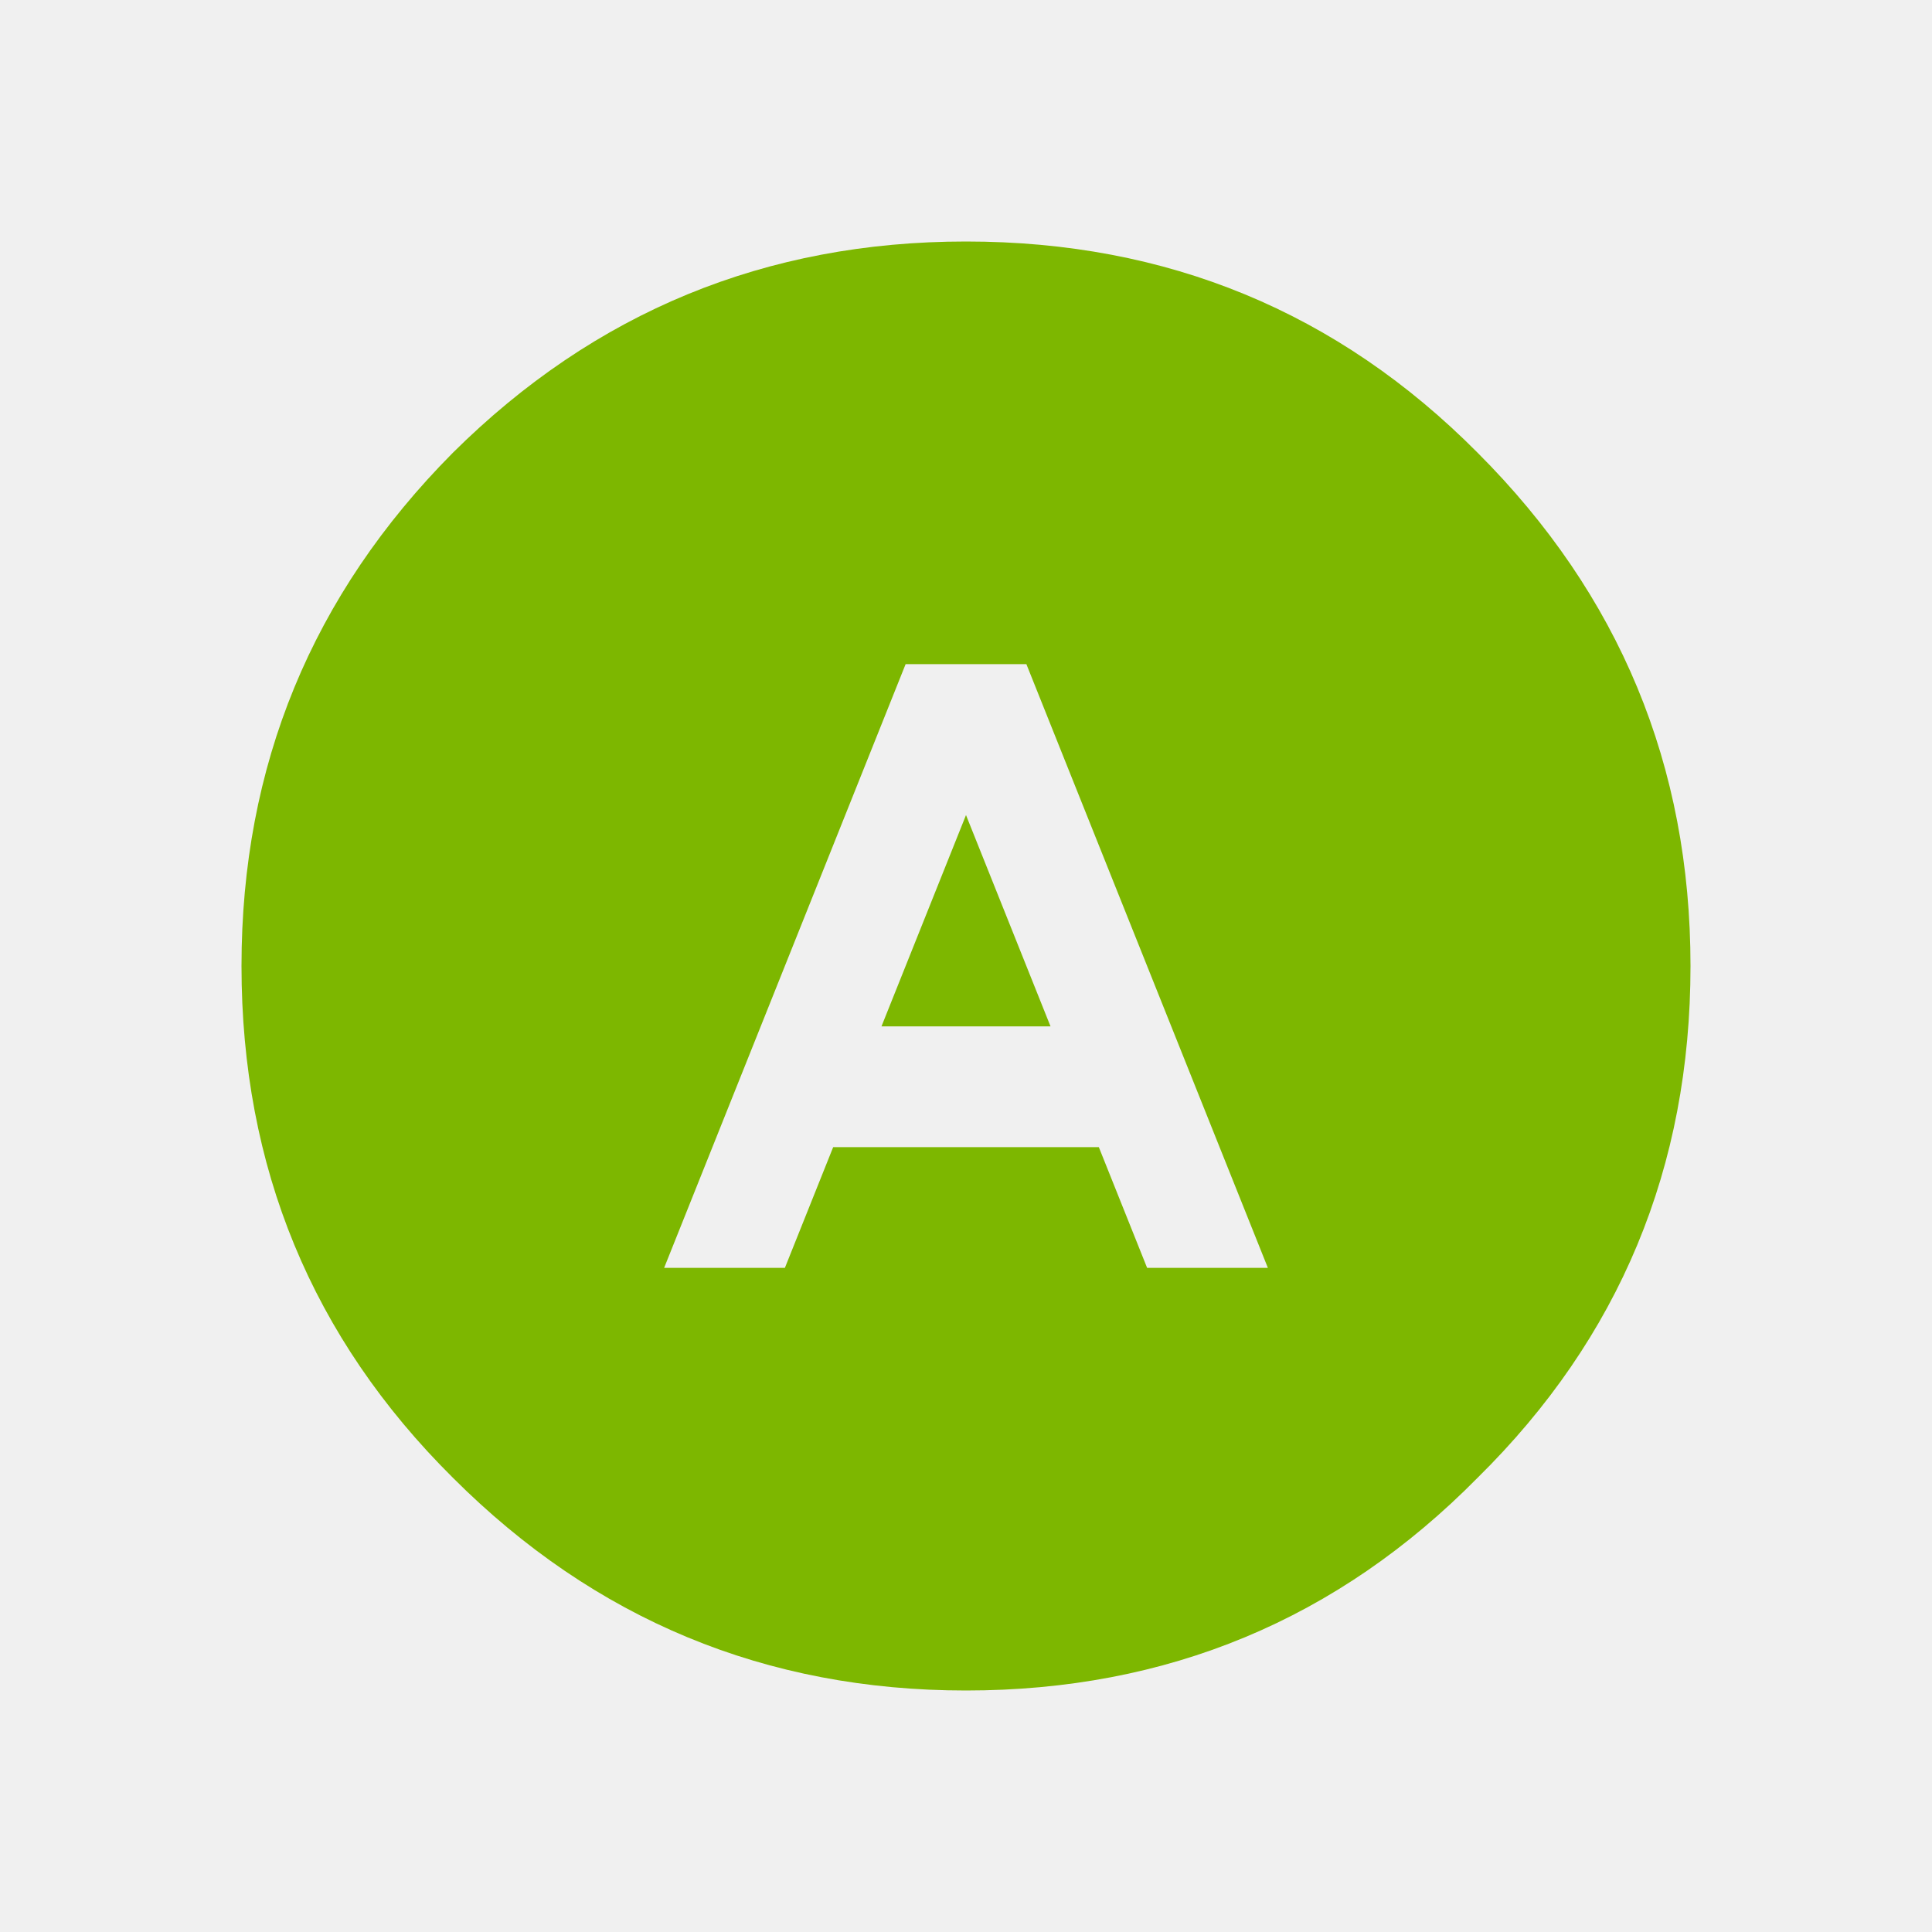
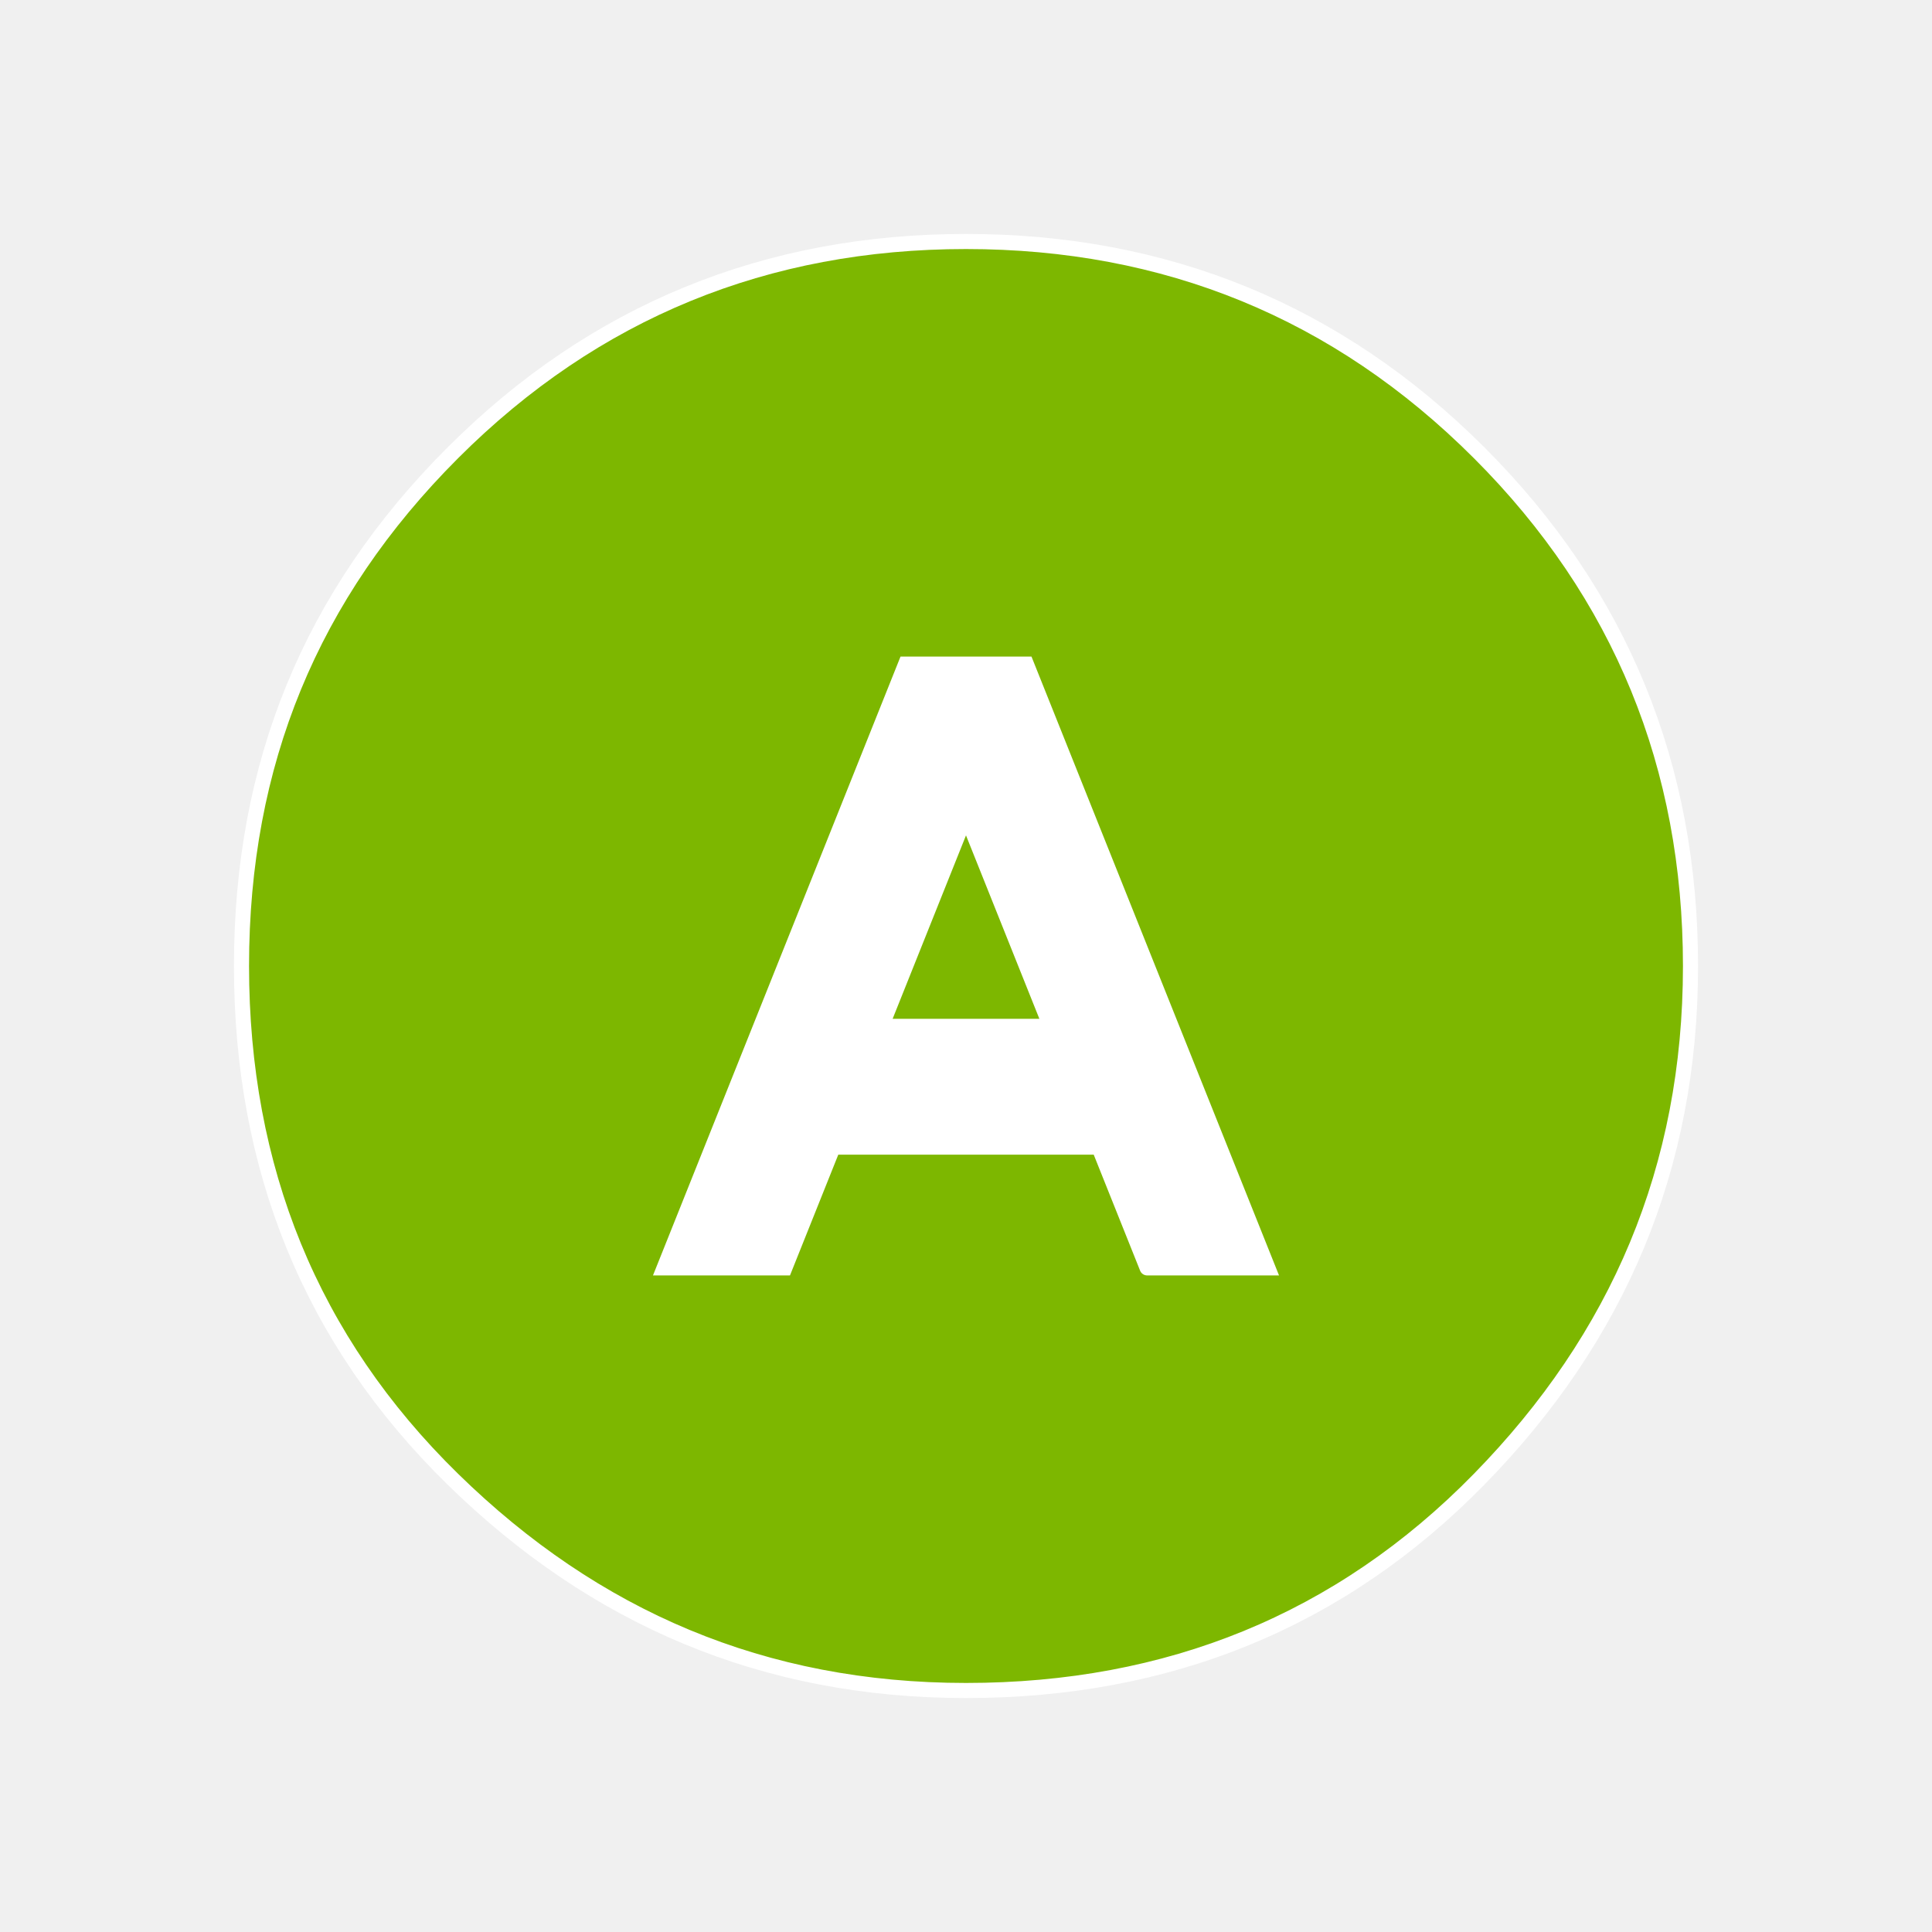
- <svg xmlns="http://www.w3.org/2000/svg" width="64" height="64">
-   <defs />
-   <g>
-     <path stroke="none" fill="#7DB700" d="M56 32 Q56 42 48.95 48.95 42 56 32 56 22.05 56 15 48.95 8 42 8 32 8 22.05 15 15 22.05 8 32 8 42 8 48.95 15 56 22.05 56 32 M38 42 L42 42 34 22 30 22 22 42 26 42 27.6 38 36.4 38 38 42 M32 27 L34.8 34 29.2 34 32 27" />
-   </g>
+ <svg xmlns="http://www.w3.org/2000/svg" id="Layer_1" version="1.1" viewBox="0 0 64 64">
+   <defs>
+     <style>
+       .st0 {
+         fill: #fff;
+       }
+ 
+       .st1 {
+         fill: #7db700;
+         stroke: #fff;
+         stroke-linecap: round;
+         stroke-miterlimit: 10;
+         stroke-width: .5px;
+       }
+     </style>
+   </defs>
+   <circle class="st0" cx="32" cy="32" r="17.6" />
+   <path class="st1" d="M56,32c0,6.7-2.4,12.3-7,17-4.6,4.7-10.3,7-17,7s-12.3-2.4-17-7c-4.7-4.6-7-10.3-7-17s2.3-12.3,7-17c4.7-4.7,10.4-7,17-7s12.3,2.3,17,7c4.7,4.7,7,10.4,7,17M38,42h4l-8-20h-4l-8,20h4l1.6-4h8.8l1.6,4M32,27l2.8,7h-5.6l2.8-7" />
</svg>
